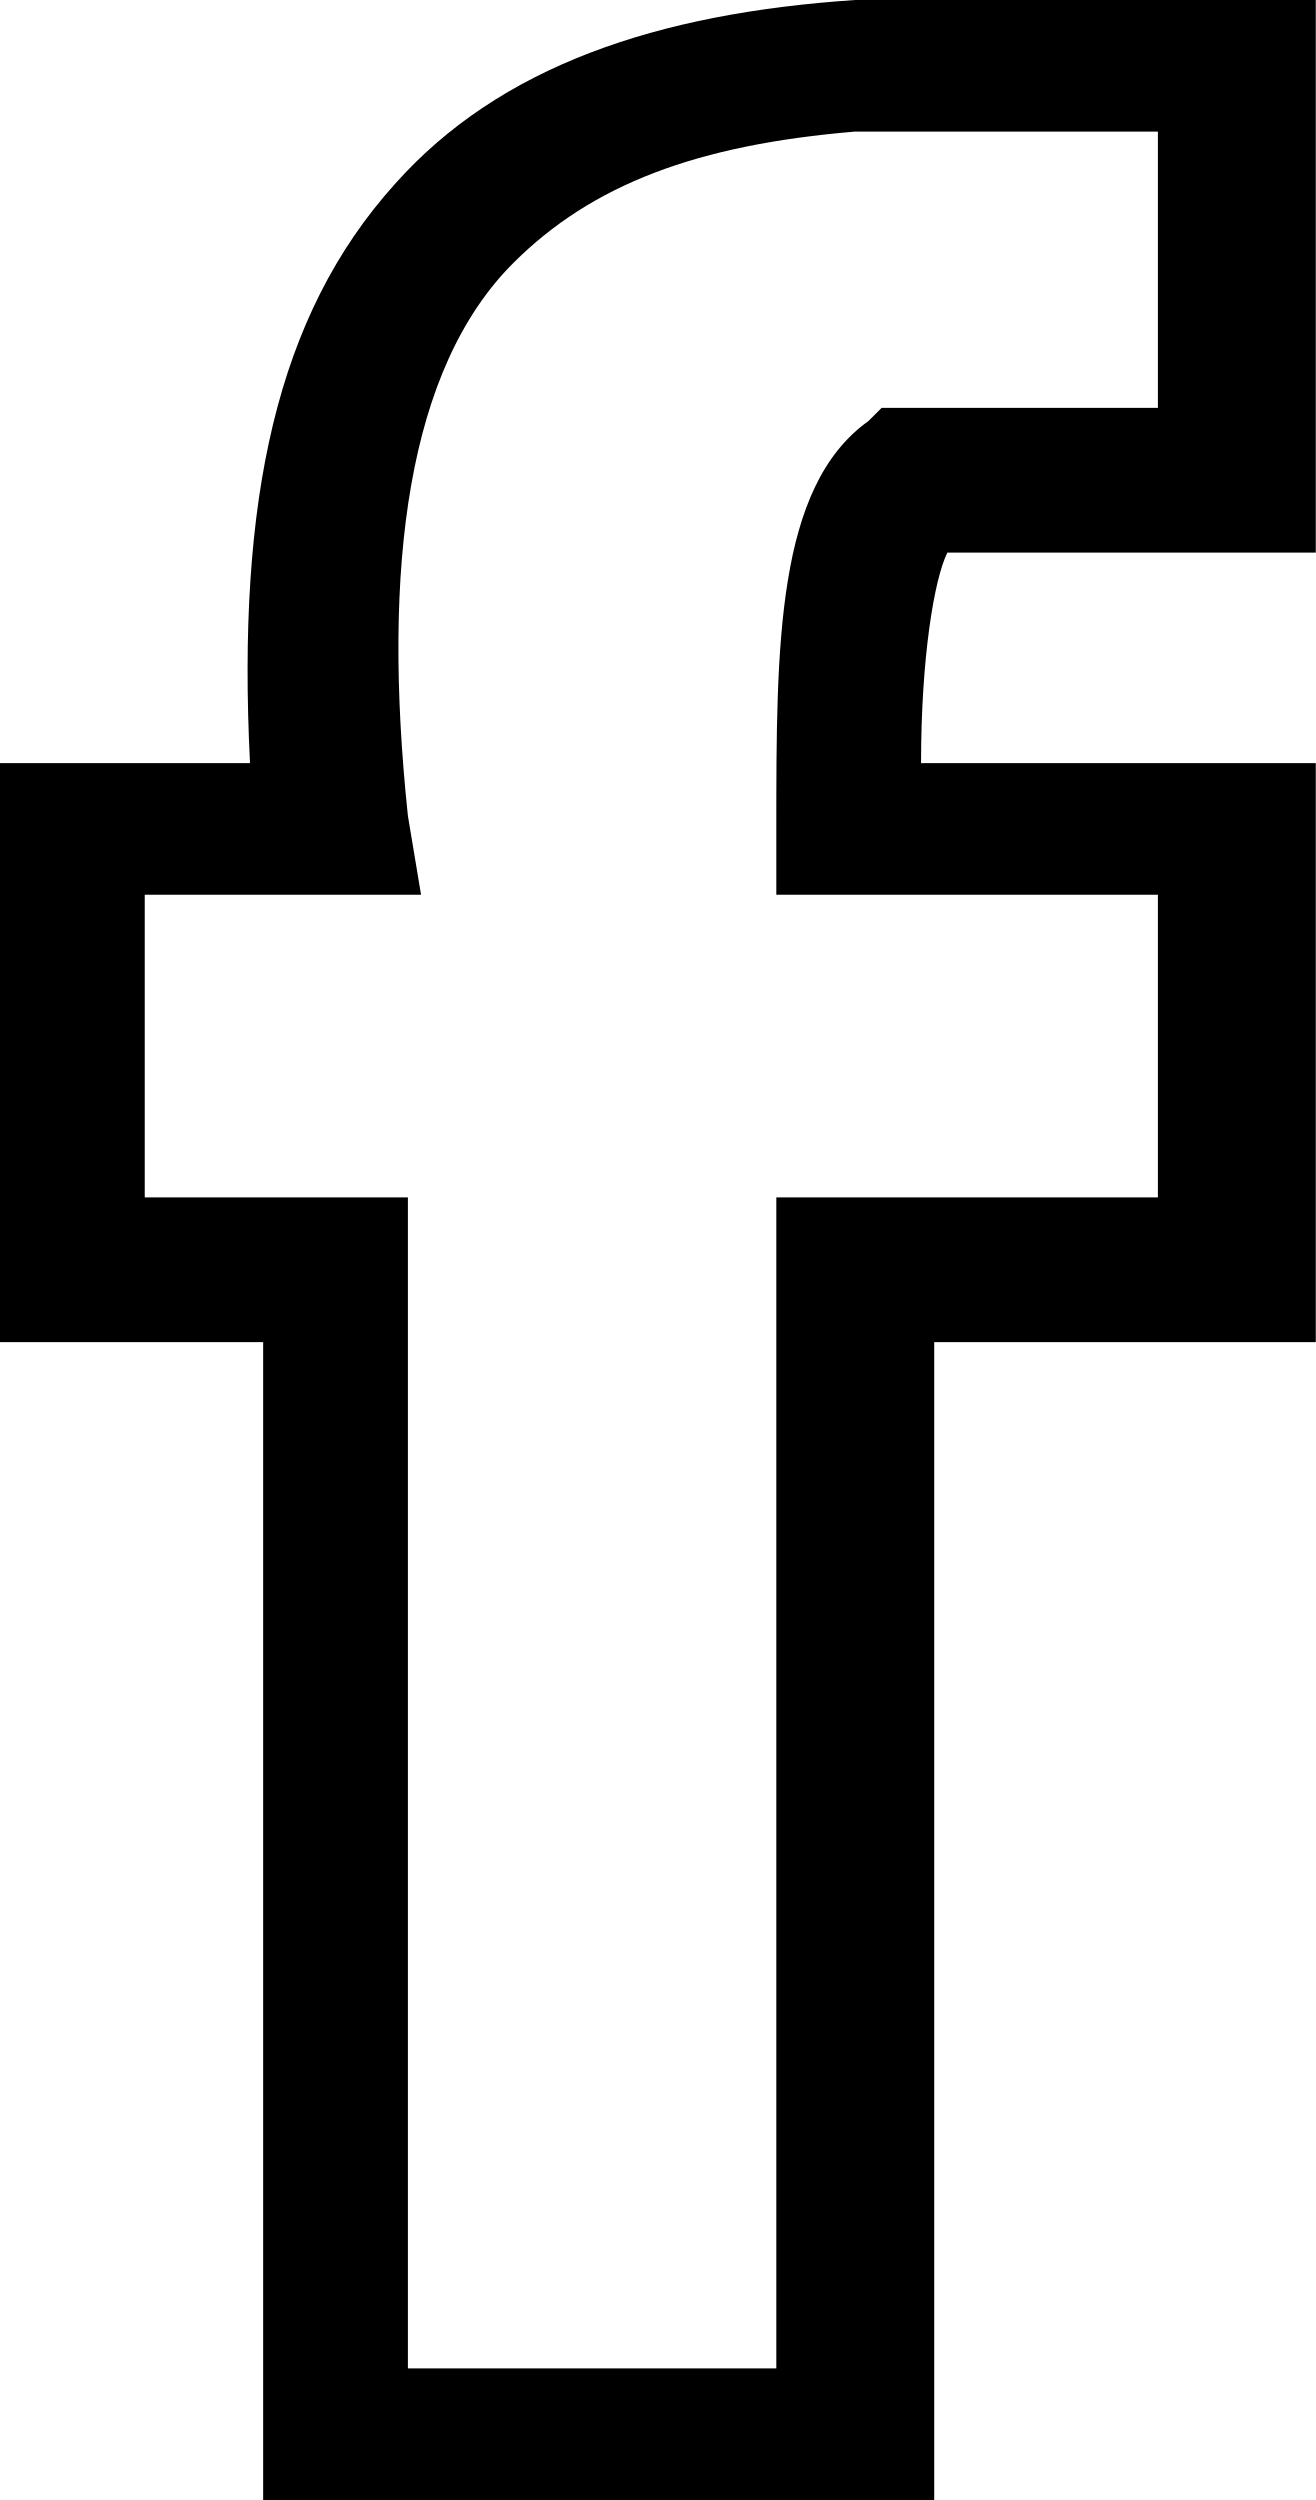
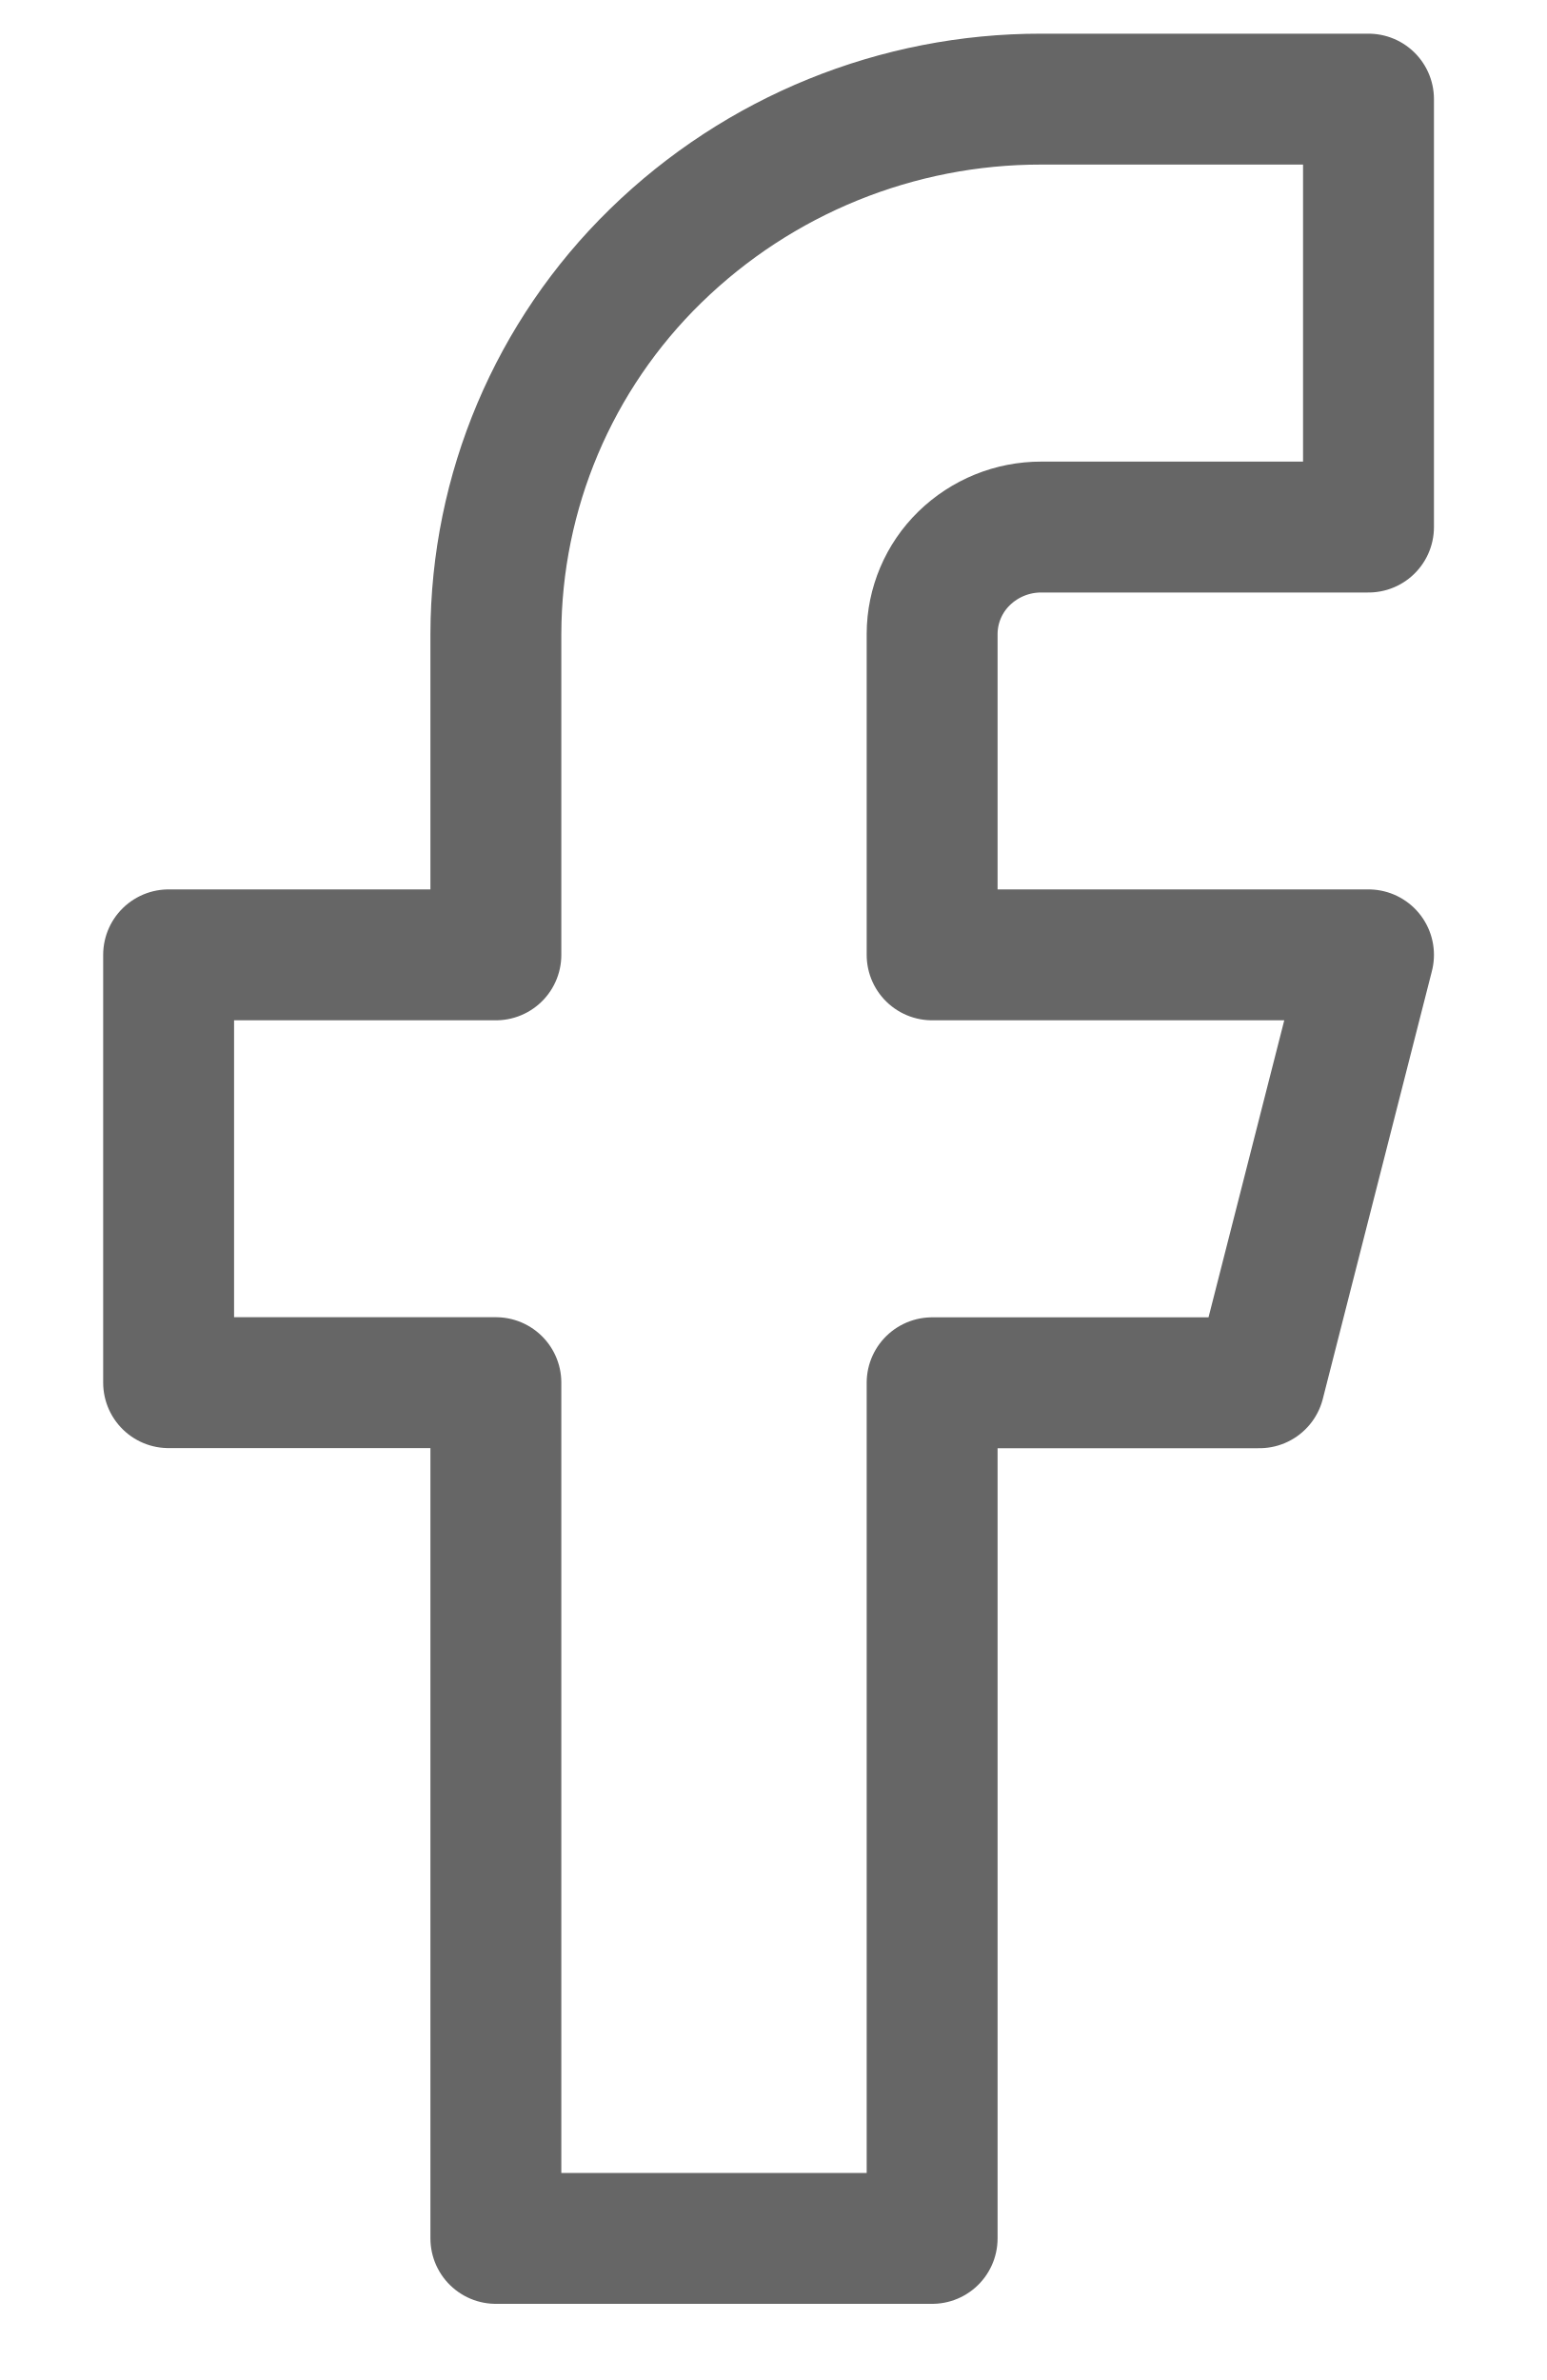
- <svg xmlns="http://www.w3.org/2000/svg" viewBox="0 0 10 19">
-   <path d="M7.1 19H2v-8.8H0V5.8h1.9c-.1-2 .2-3.4 1.1-4.4C3.8.5 5 .1 6.5 0H10v4.2H7.2c-.1.2-.2.8-.2 1.6h3v4.4H7.1V19zm-4-1h2.8V9.1h2.9V6.8H5.9v-.5c0-1.4 0-2.6.7-3.1l.1-.1h2.1V1H6.5c-1.2.1-2 .4-2.6 1-.8.8-1 2.3-.8 4.2l.1.6H1.1v2.3h2V18z" />
+ <svg xmlns="http://www.w3.org/2000/svg" width="13" height="20" fill="none">
+   <path d="M11.5.833H8.75A4.63 4.63 0 005.51 2.15a4.45 4.45 0 00-1.343 3.177v2.697h-2.75v3.595h2.75v7.191h3.666v-7.19h2.75l.917-3.596H7.833V5.327a.89.89 0 01.269-.635.926.926 0 01.648-.263h2.75V.833z" stroke="#666" stroke-width="1.1" stroke-linecap="round" stroke-linejoin="round" />
</svg>
